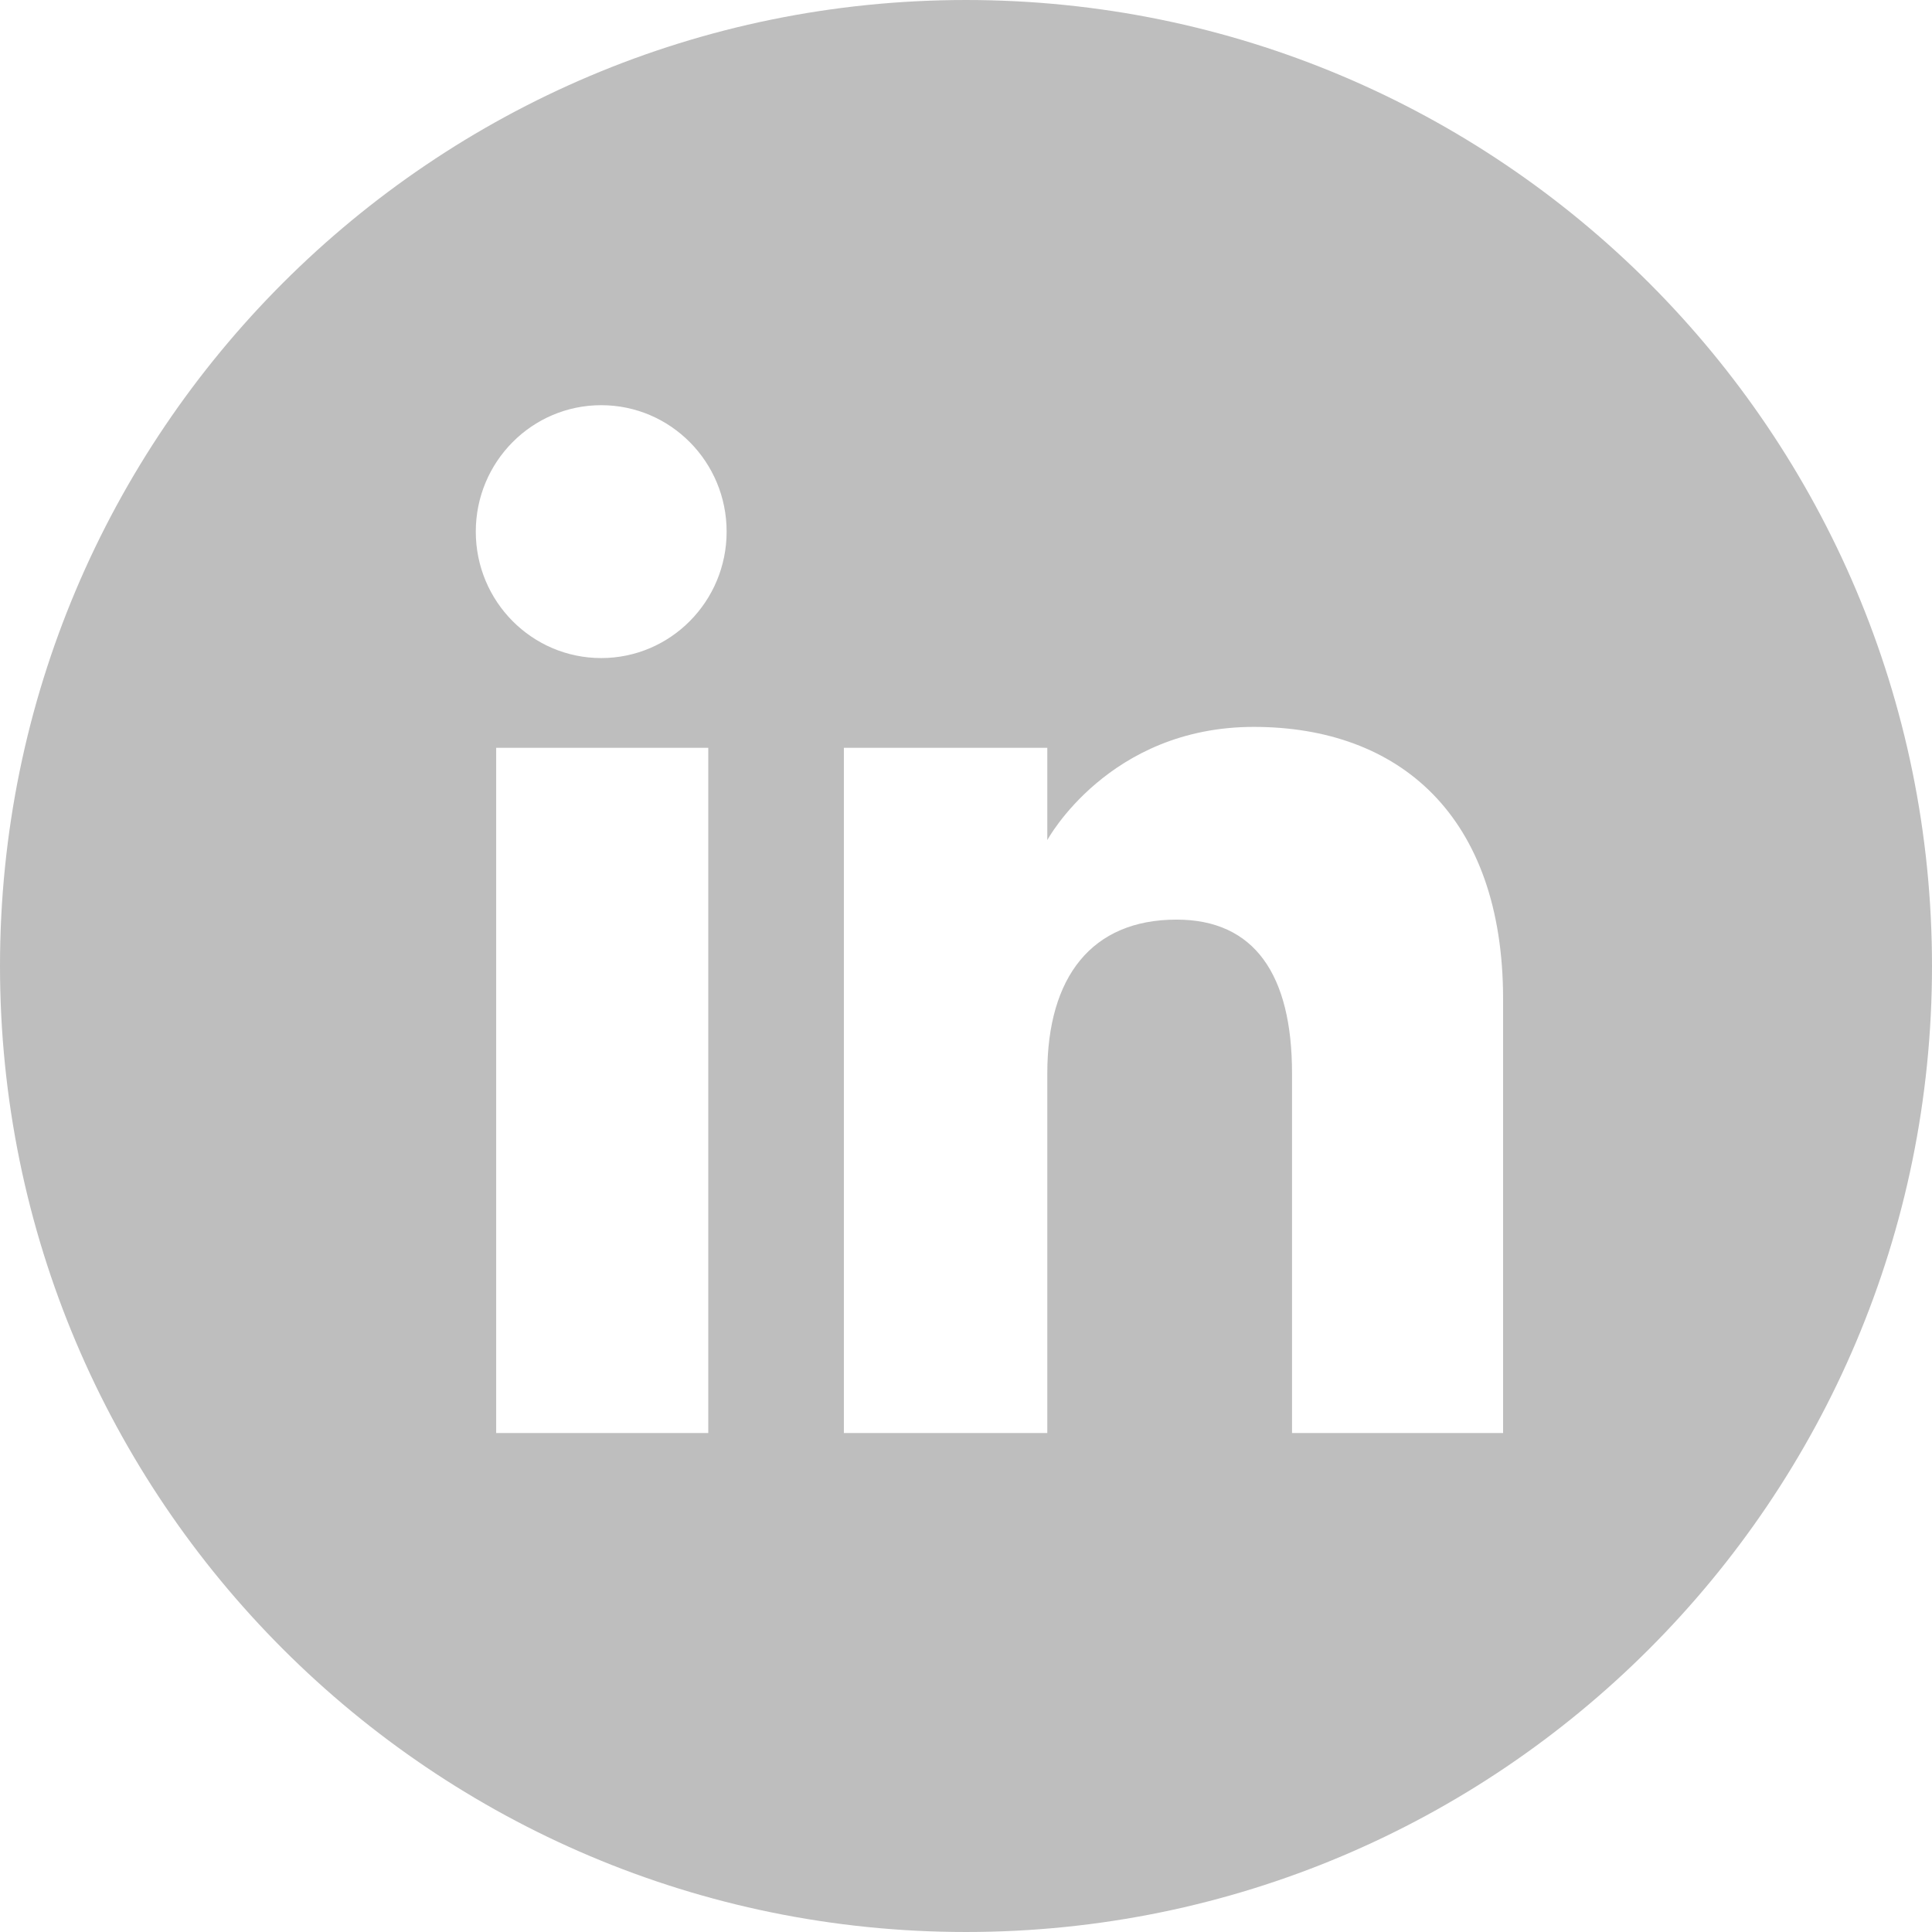
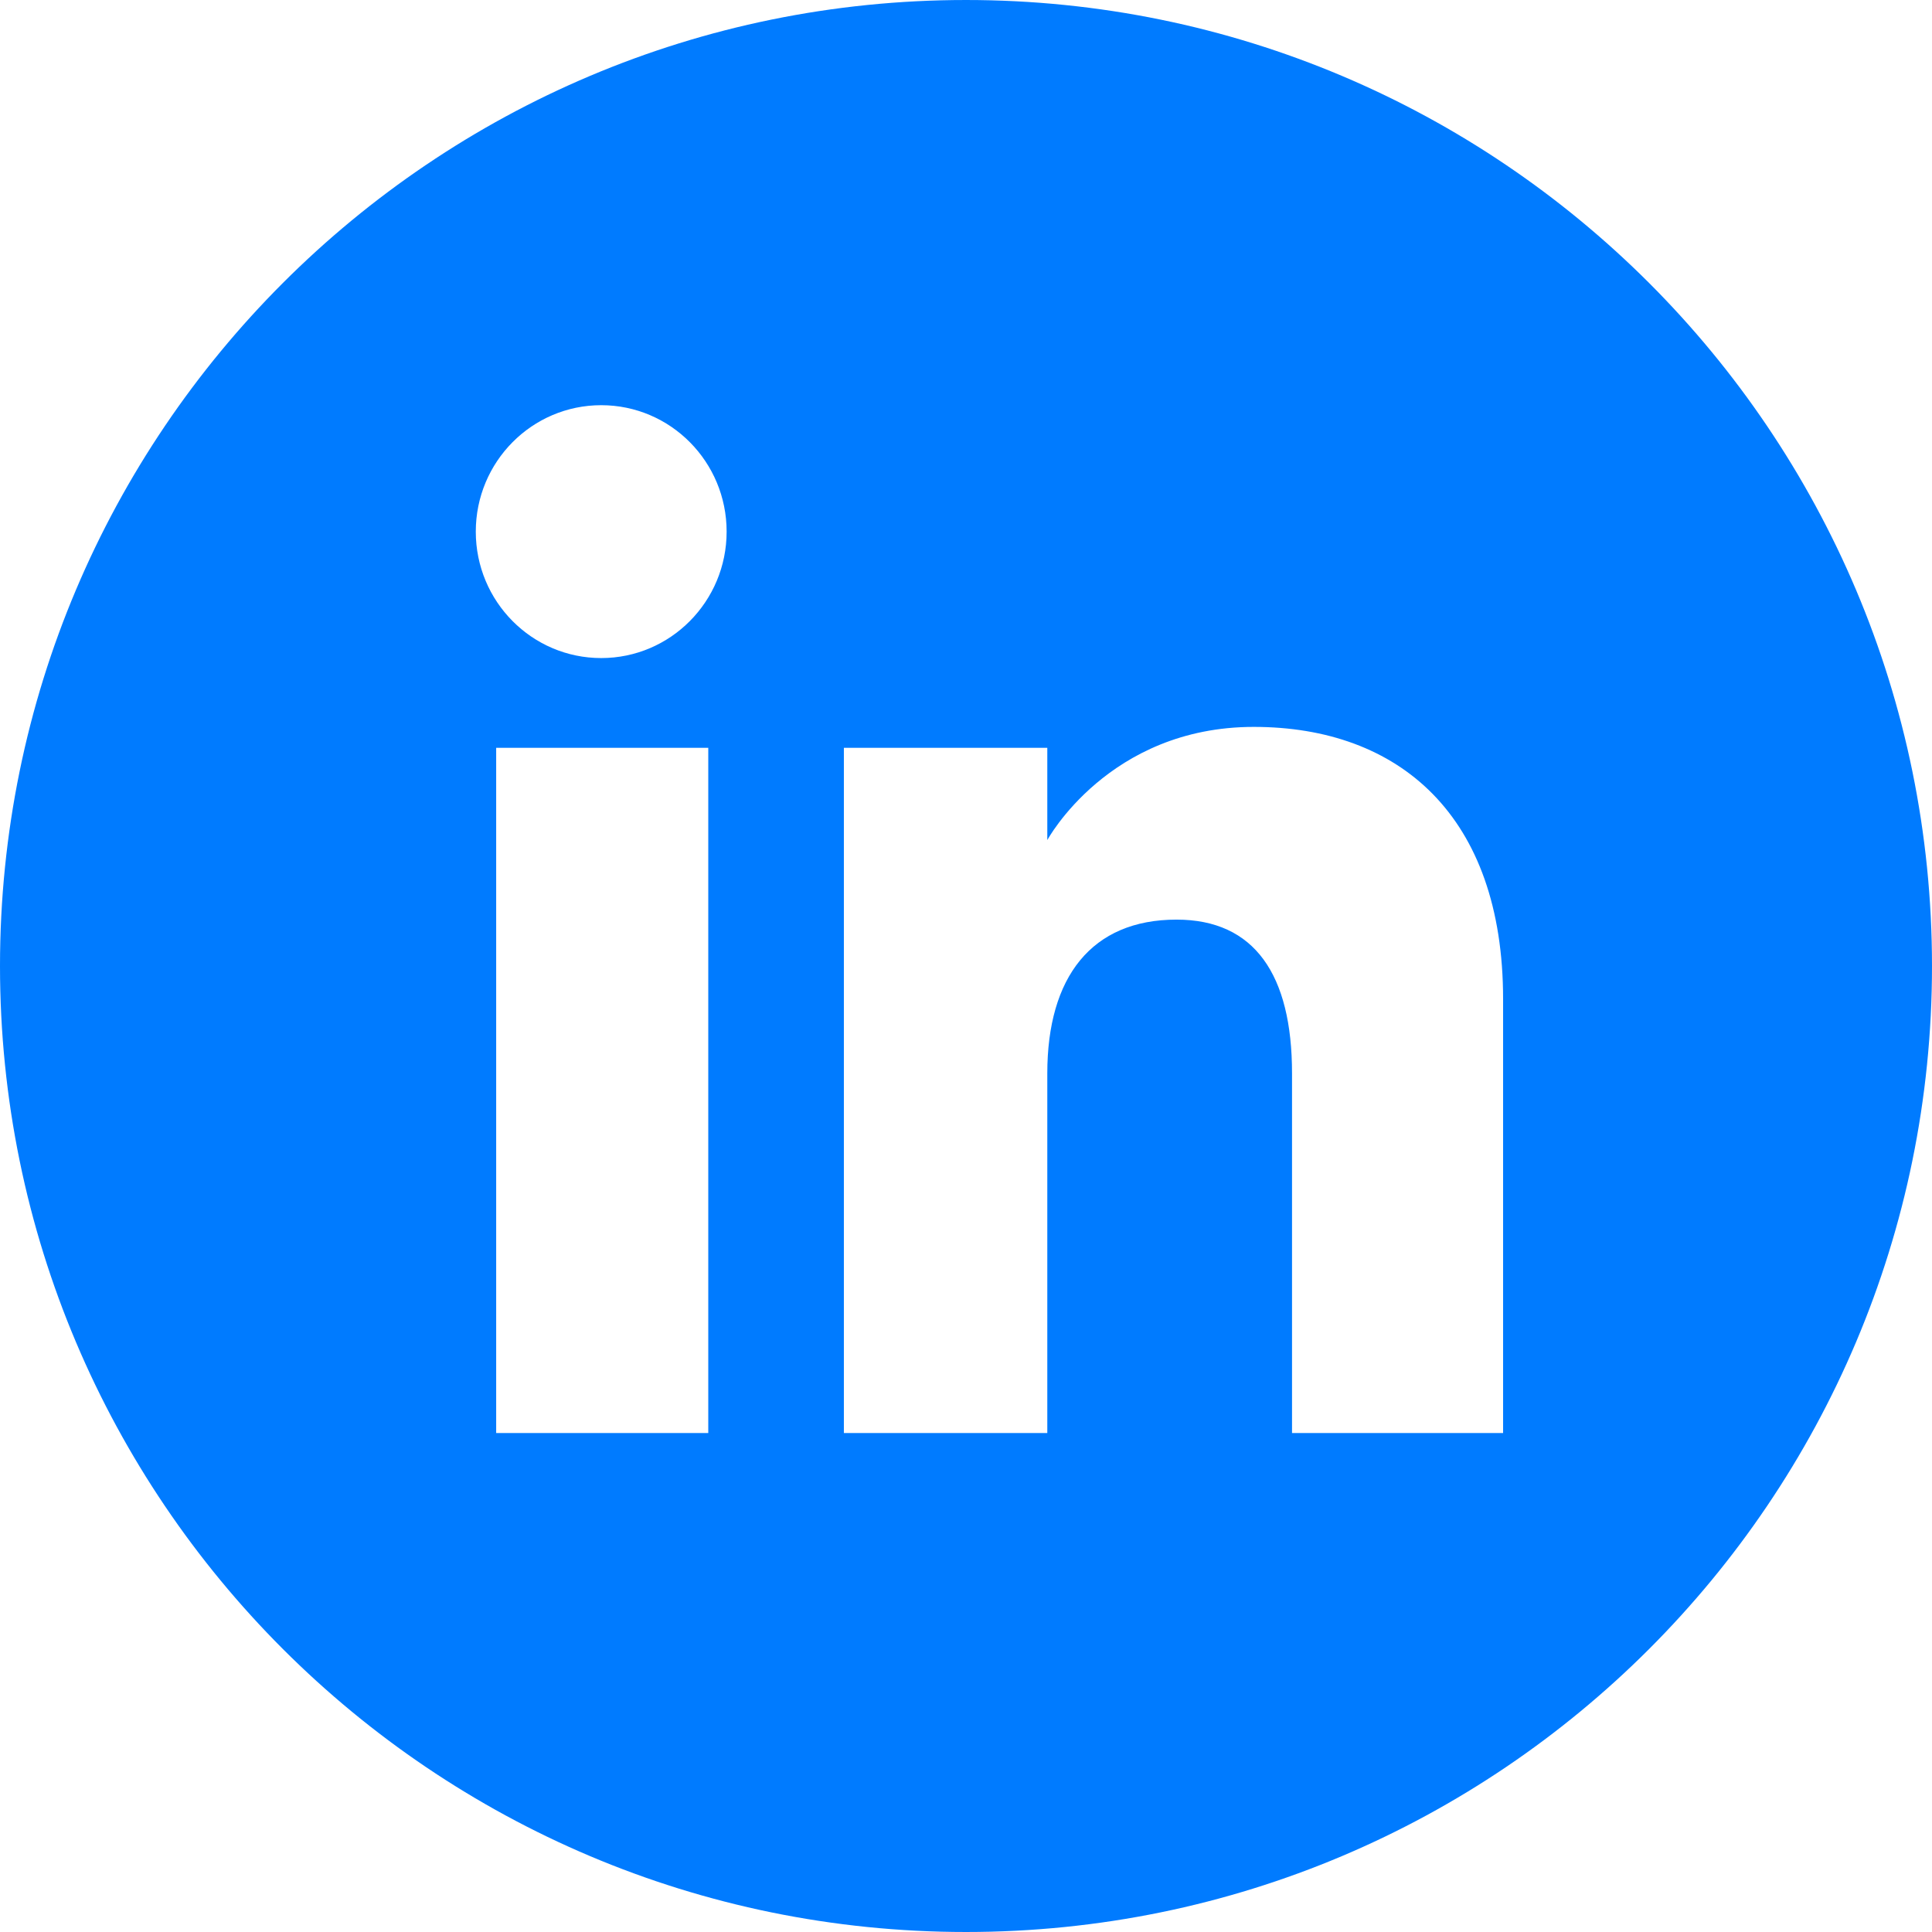
<svg xmlns="http://www.w3.org/2000/svg" width="2500" height="2500" viewBox="7.025 7.025 497.951 497.95">
  <linearGradient id="a" gradientUnits="userSpaceOnUse" x1="-974.482" y1="1306.773" x2="-622.378" y2="1658.877" gradientTransform="translate(1054.43 -1226.825)">
    <stop offset="0" stop-color="#fff" />
    <stop offset="1" stop-color="#fff" />
  </linearGradient>
-   <path d="M256 7.025C118.494 7.025 7.025 118.494 7.025 256S118.494 504.975 256 504.975 504.976 393.506 504.976 256C504.975 118.494 393.504 7.025 256 7.025zm-66.427 369.343h-54.665V199.761h54.665v176.607zM161.98 176.633c-17.853 0-32.326-14.591-32.326-32.587 0-17.998 14.475-32.588 32.326-32.588s32.324 14.59 32.324 32.588c.001 17.997-14.472 32.587-32.324 32.587zm232.45 199.735h-54.4v-92.704c0-25.426-9.658-39.619-29.763-39.619-21.881 0-33.312 14.782-33.312 39.619v92.704h-52.43V199.761h52.43v23.786s15.771-29.173 53.219-29.173c37.449 0 64.257 22.866 64.257 70.169l-.001 111.825z" fill="rgb(190, 190, 190)" />
+   <path d="M256 7.025C118.494 7.025 7.025 118.494 7.025 256S118.494 504.975 256 504.975 504.976 393.506 504.976 256C504.975 118.494 393.504 7.025 256 7.025zm-66.427 369.343h-54.665V199.761h54.665v176.607zM161.98 176.633c-17.853 0-32.326-14.591-32.326-32.587 0-17.998 14.475-32.588 32.326-32.588s32.324 14.59 32.324 32.588c.001 17.997-14.472 32.587-32.324 32.587zm232.45 199.735h-54.4v-92.704c0-25.426-9.658-39.619-29.763-39.619-21.881 0-33.312 14.782-33.312 39.619v92.704h-52.43V199.761h52.43v23.786s15.771-29.173 53.219-29.173c37.449 0 64.257 22.866 64.257 70.169l-.001 111.825z" fill="rgb(0, 123, 255)" />
</svg>
